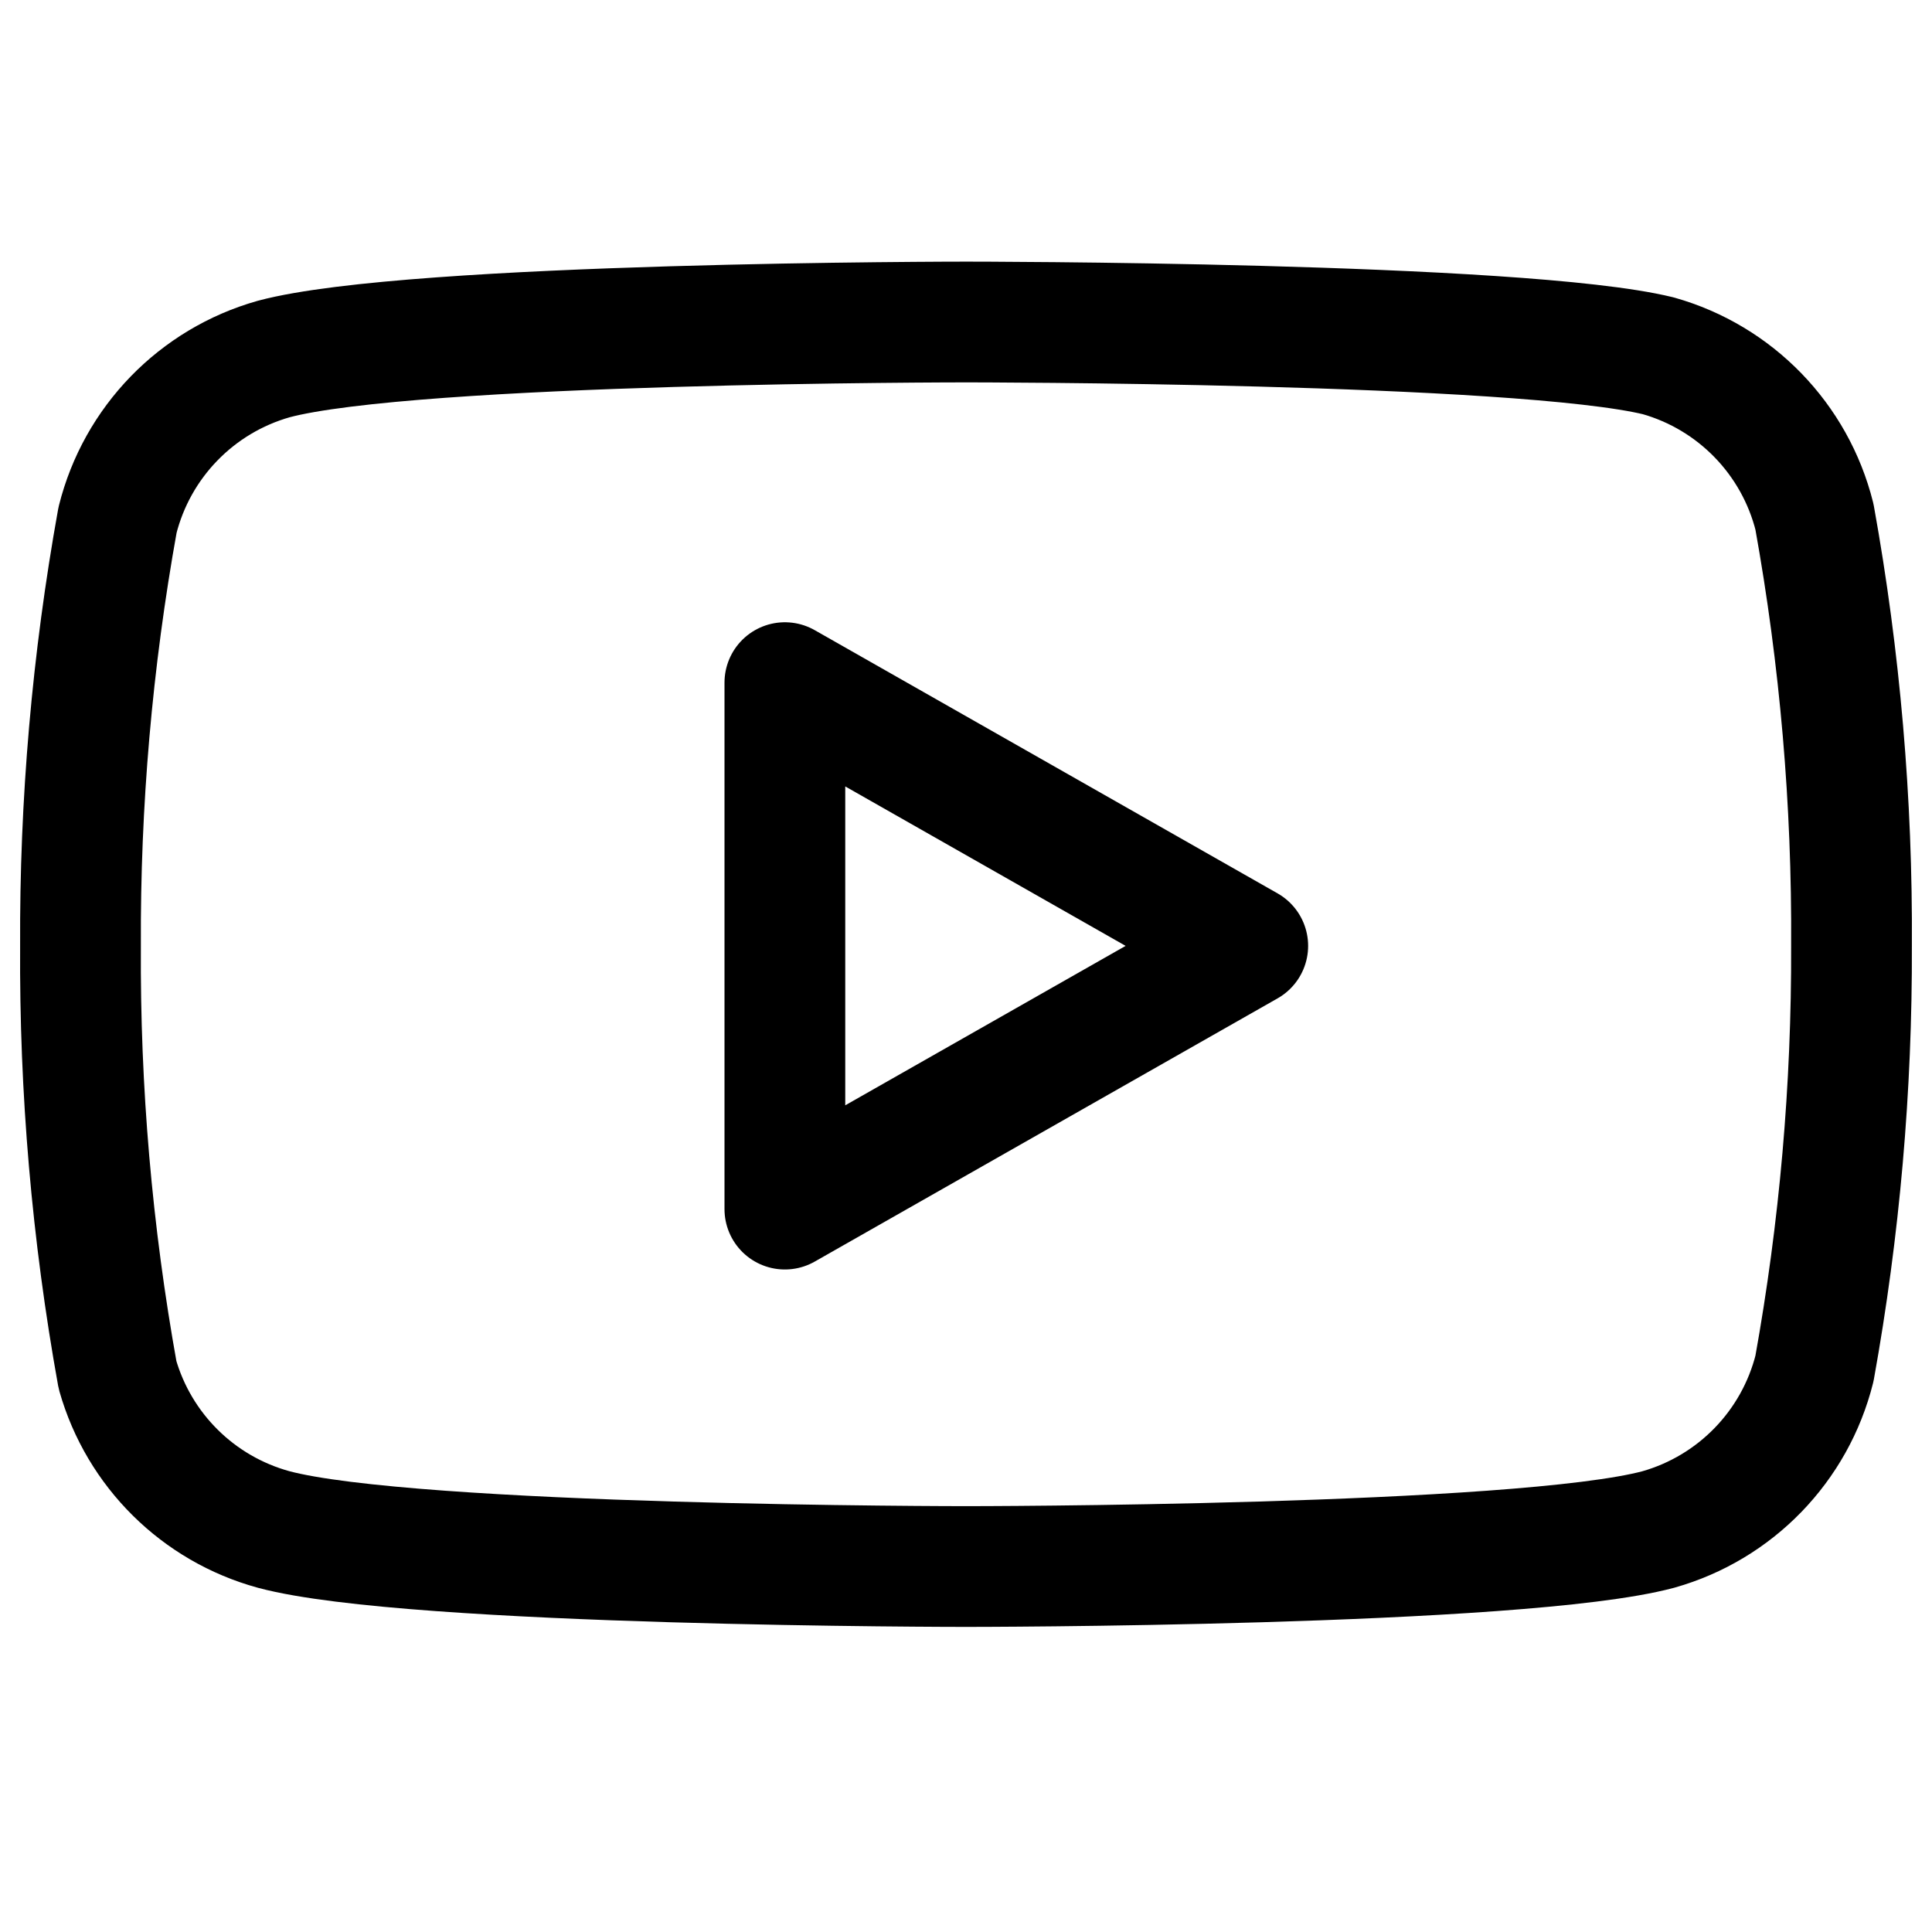
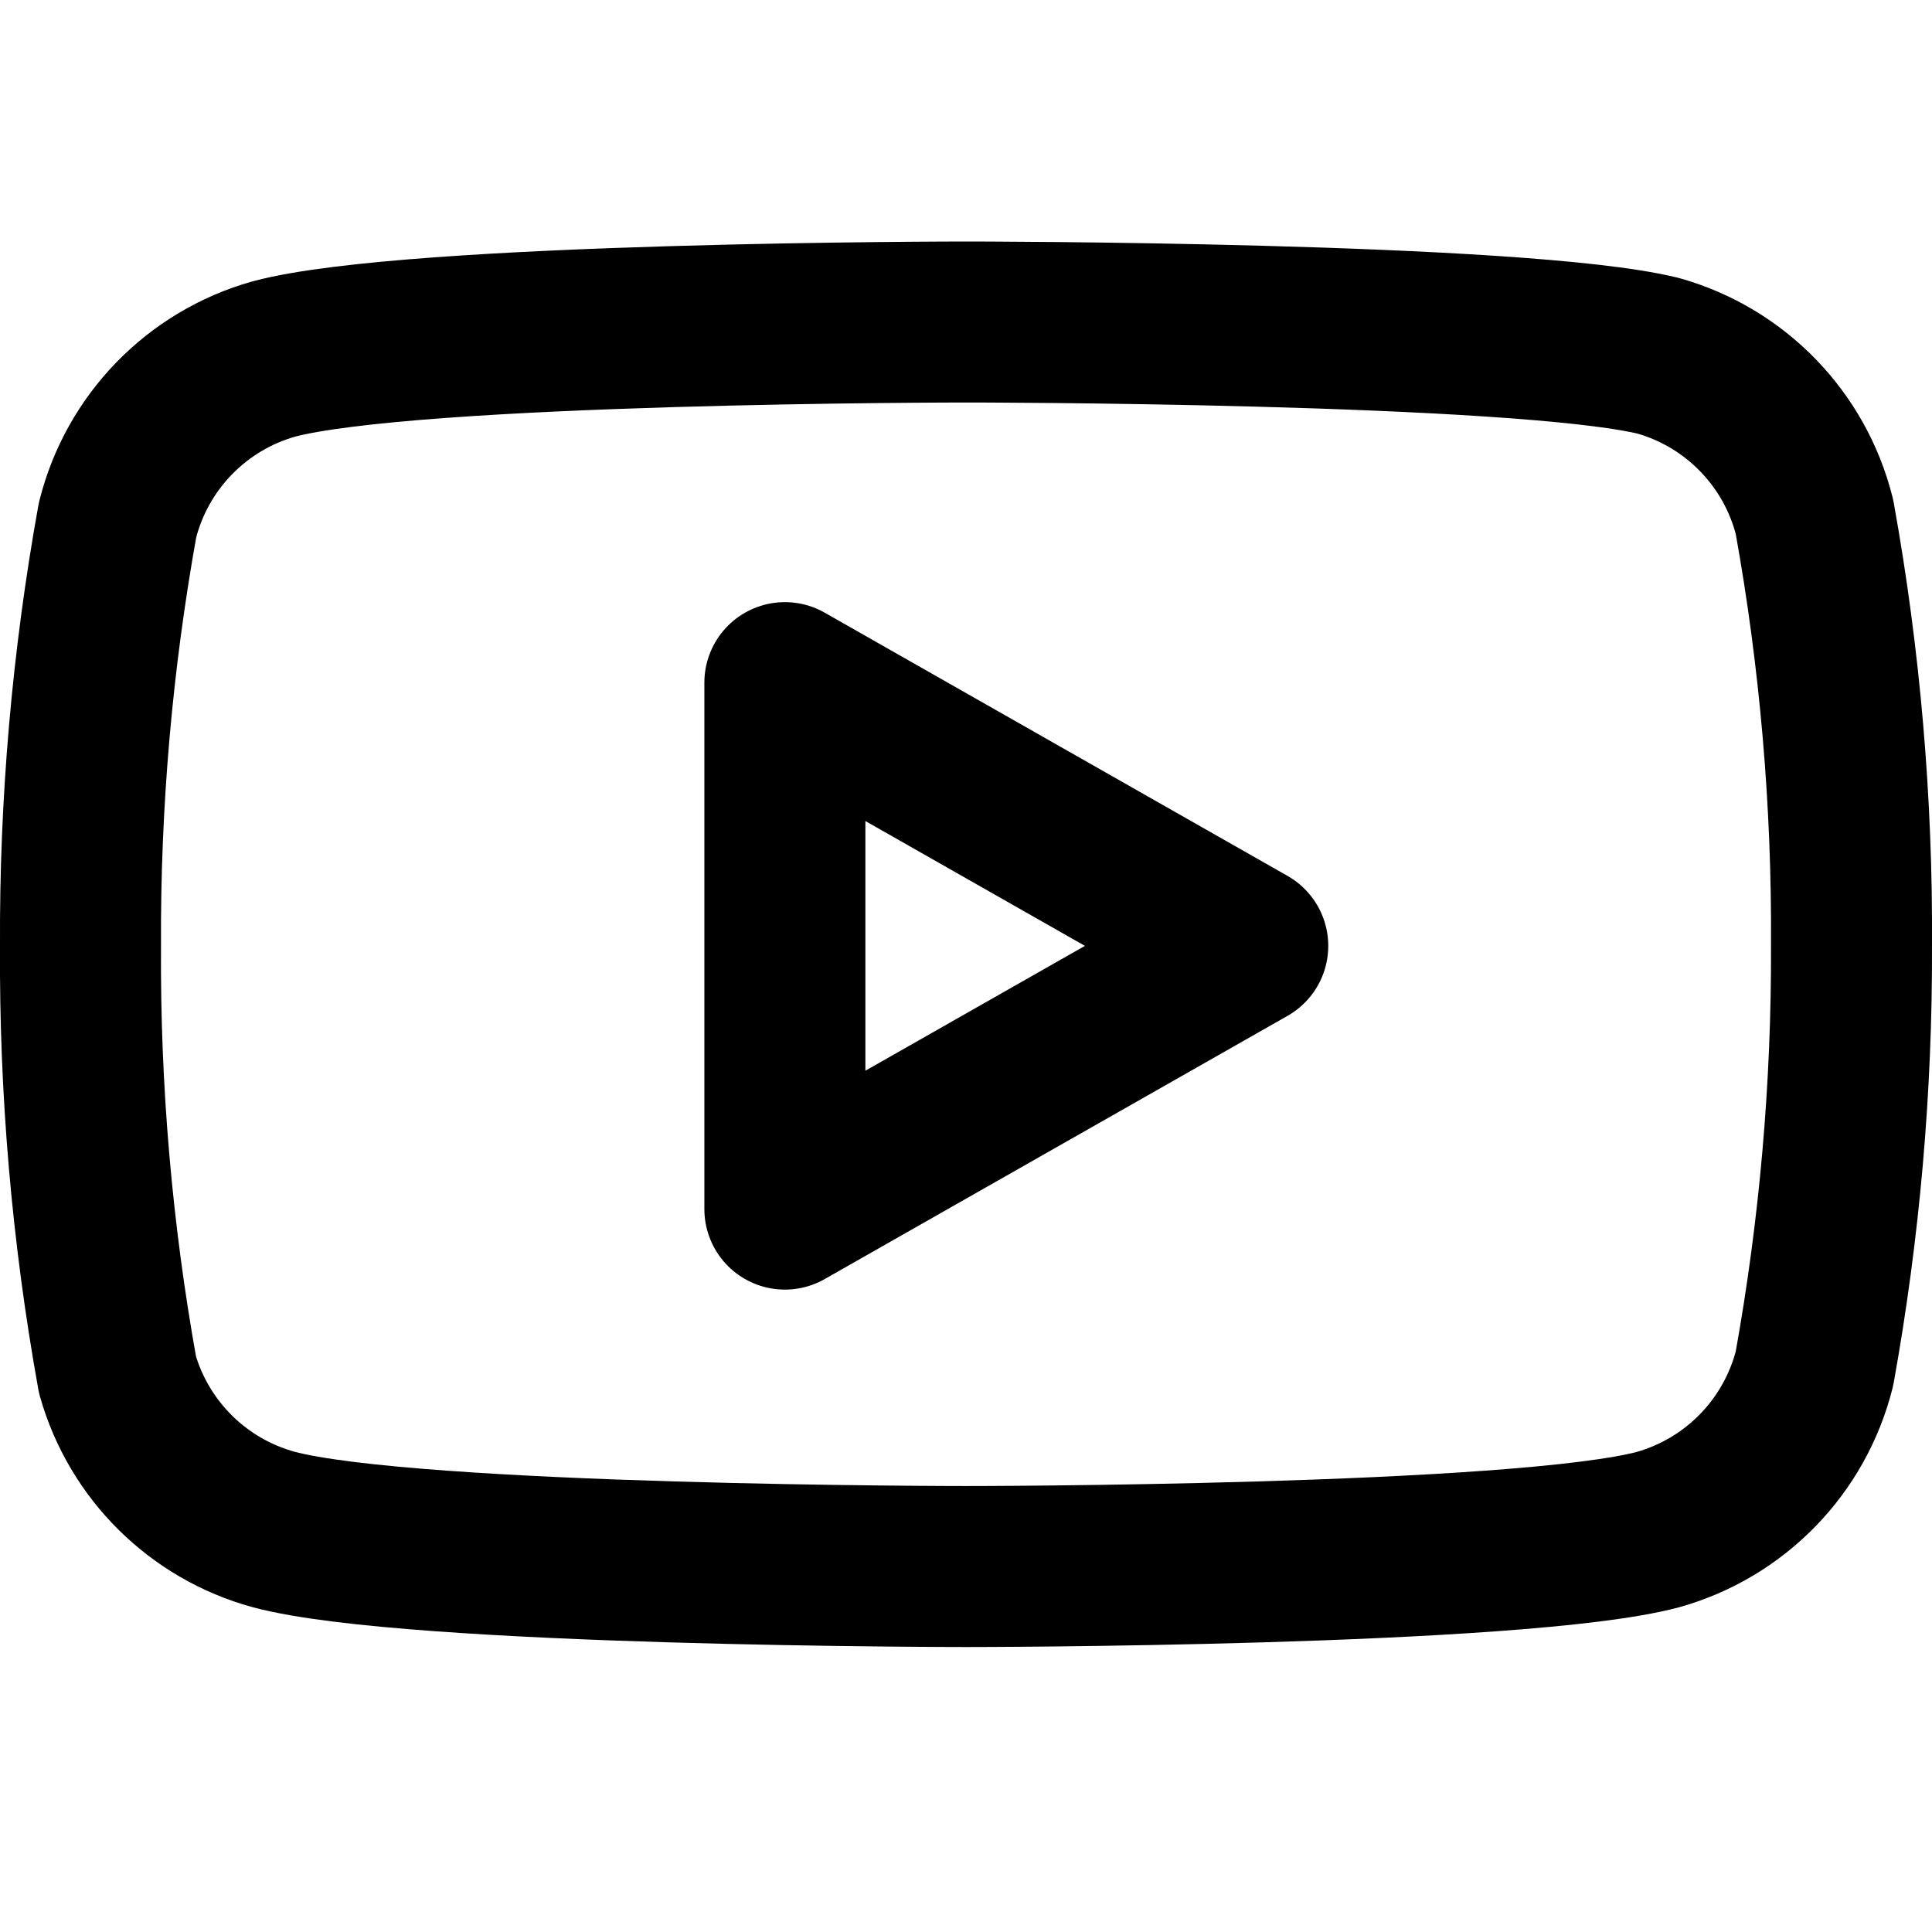
- <svg xmlns="http://www.w3.org/2000/svg" width="32" height="32" viewBox="0 0 24 24" fill="none" stroke="currentColor" stroke-width="1.5" stroke-linecap="round" stroke-linejoin="round" class="feather feather-youtube">
+ <svg xmlns="http://www.w3.org/2000/svg" width="24" height="24" viewBox="0 0 24 24" fill="none" stroke="currentColor" stroke-width="2" stroke-linecap="round" stroke-linejoin="round" class="feather feather-youtube">
  <path d="M22.54 6.42a2.78 2.78 0 0 0-1.94-2C18.88 4 12 4 12 4s-6.88 0-8.6.46a2.78 2.78 0 0 0-1.94 2A29 29 0 0 0 1 11.75a29 29 0 0 0 .46 5.33A2.78 2.78 0 0 0 3.4 19c1.72.46 8.6.46 8.6.46s6.88 0 8.6-.46a2.78 2.78 0 0 0 1.94-2 29 29 0 0 0 .46-5.25 29 29 0 0 0-.46-5.33z" />
  <polygon points="9.75 15.02 15.5 11.75 9.75 8.48 9.75 15.02" />
</svg>
